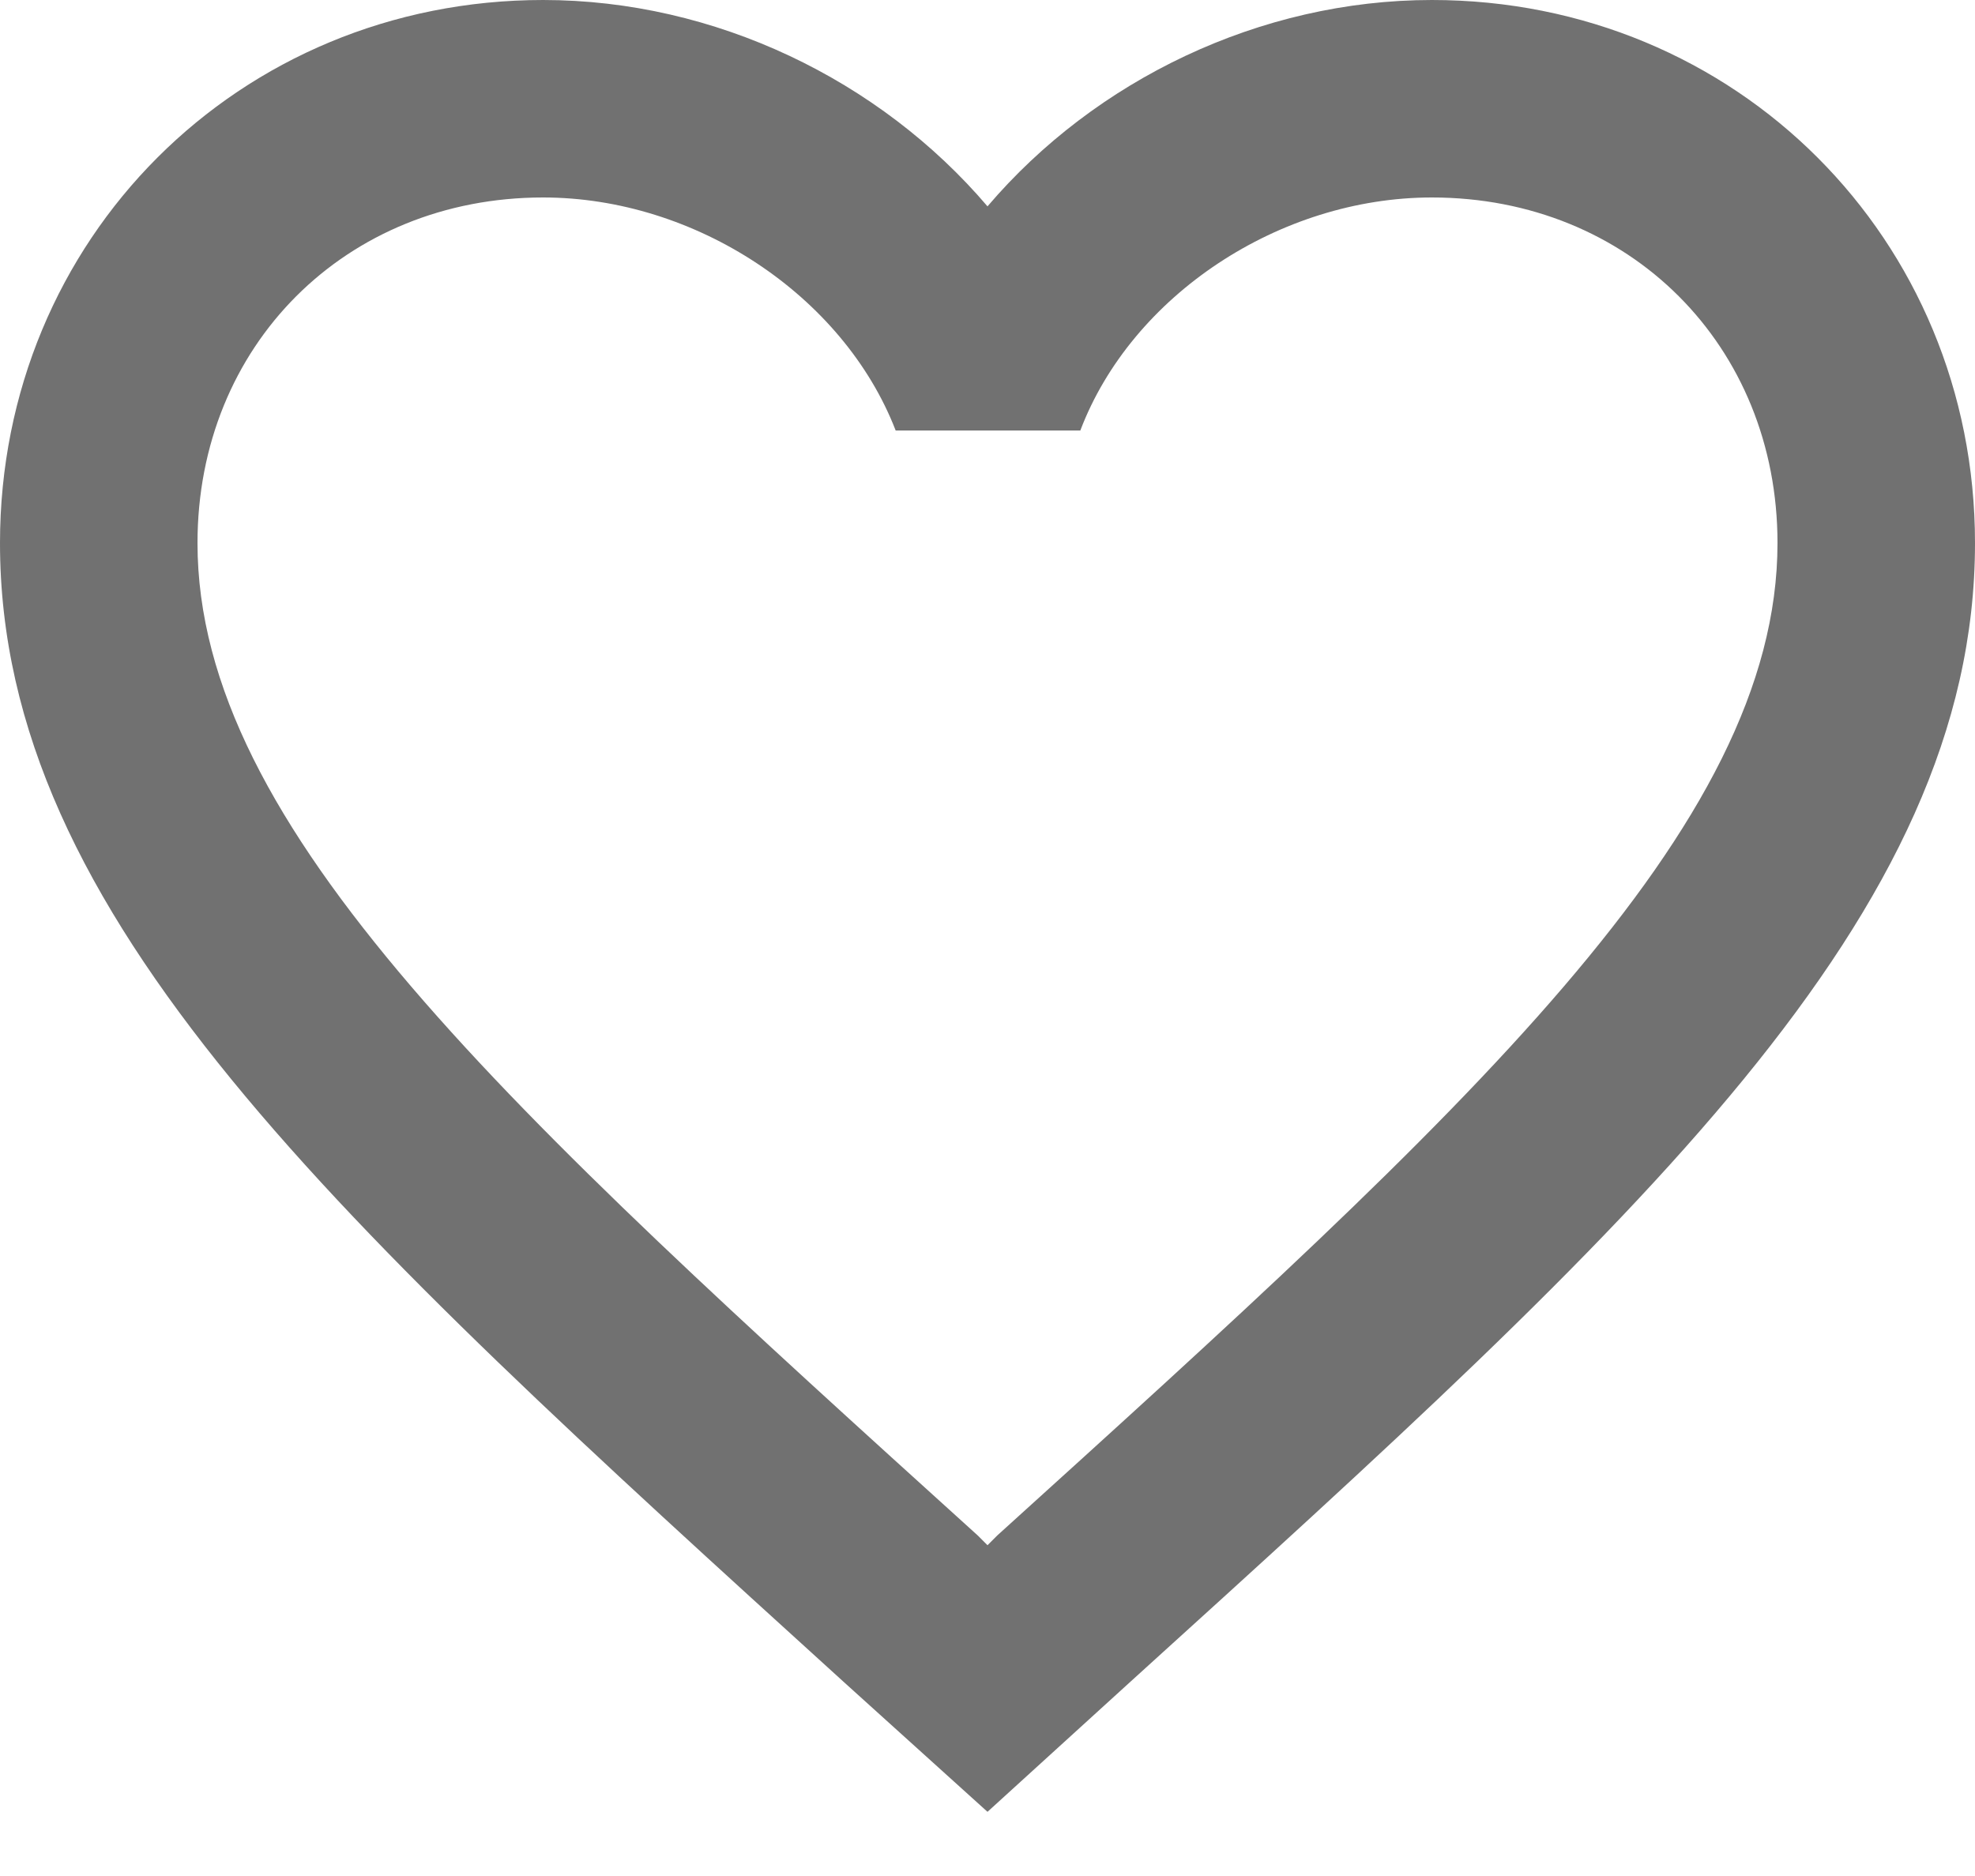
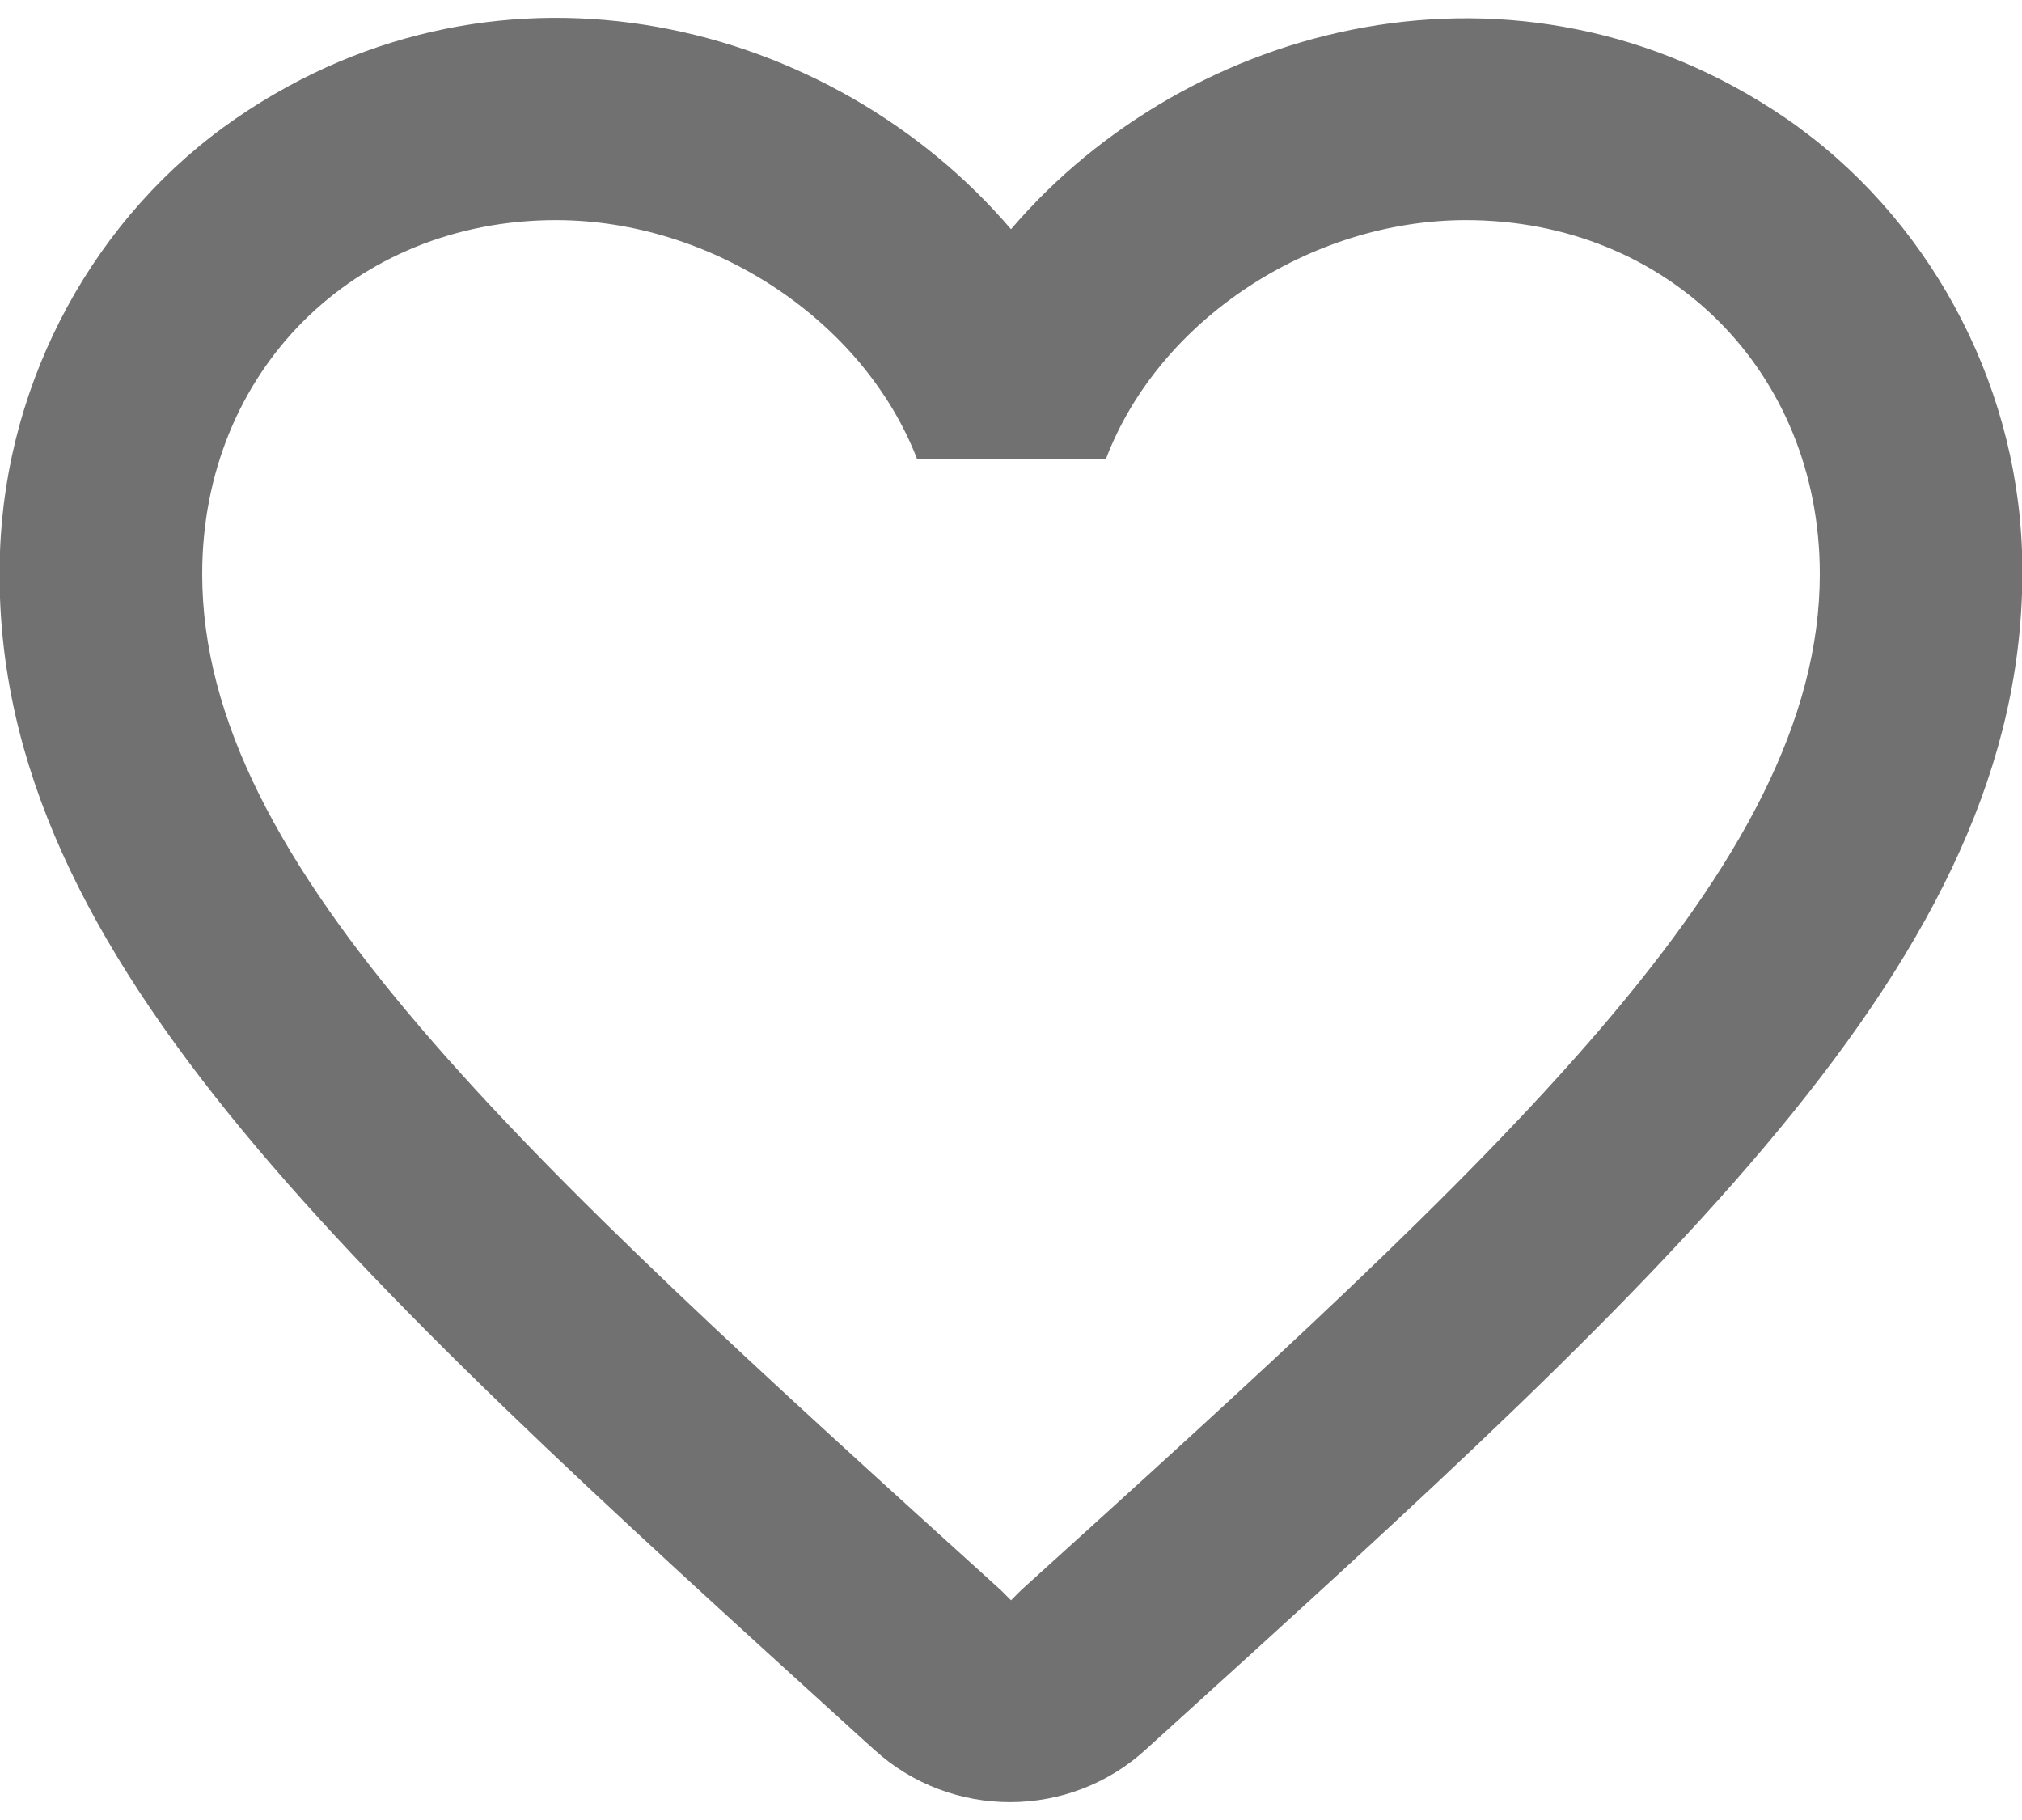
- <svg xmlns="http://www.w3.org/2000/svg" width="20" height="19" viewBox="0 0 20 19" fill="none">
-   <path d="M14.5 0C12.76 0 11.09 0.81 10 2.09C8.91 0.81 7.24 0 5.5 0C2.42 0 0 2.42 0 5.5C0 9.28 3.4 12.36 8.55 17.04L10 18.35L11.45 17.03C16.6 12.36 20 9.28 20 5.5C20 2.42 17.58 0 14.5 0ZM10.1 15.55L10 15.65L9.9 15.55C5.14 11.24 2 8.39 2 5.5C2 3.5 3.5 2 5.5 2C7.04 2 8.54 2.99 9.07 4.36H10.94C11.46 2.99 12.96 2 14.5 2C16.5 2 18 3.5 18 5.5C18 8.39 14.86 11.24 10.1 15.55Z" fill="#717171" />
+ <svg xmlns="http://www.w3.org/2000/svg" width="20" height="18" viewBox="0 0 20 18" fill="none">
+   <path d="M17.66 1.167C15.02 -0.633 11.76 0.207 10 2.267C8.24 0.207 4.98 -0.643 2.34 1.167C0.94 2.127 0.06 3.747 0 5.457C-0.14 9.337 3.3 12.447 8.55 17.217L8.65 17.307C9.41 17.997 10.58 17.997 11.34 17.297L11.45 17.197C16.7 12.437 20.13 9.327 20 5.447C19.94 3.747 19.06 2.127 17.66 1.167ZM10.1 15.727L10 15.827L9.9 15.727C5.14 11.417 2 8.567 2 5.677C2 3.677 3.5 2.177 5.5 2.177C7.04 2.177 8.54 3.167 9.07 4.537H10.94C11.46 3.167 12.96 2.177 14.5 2.177C16.5 2.177 18 3.677 18 5.677C18 8.567 14.86 11.417 10.1 15.727Z" fill="#717171" />
</svg>
